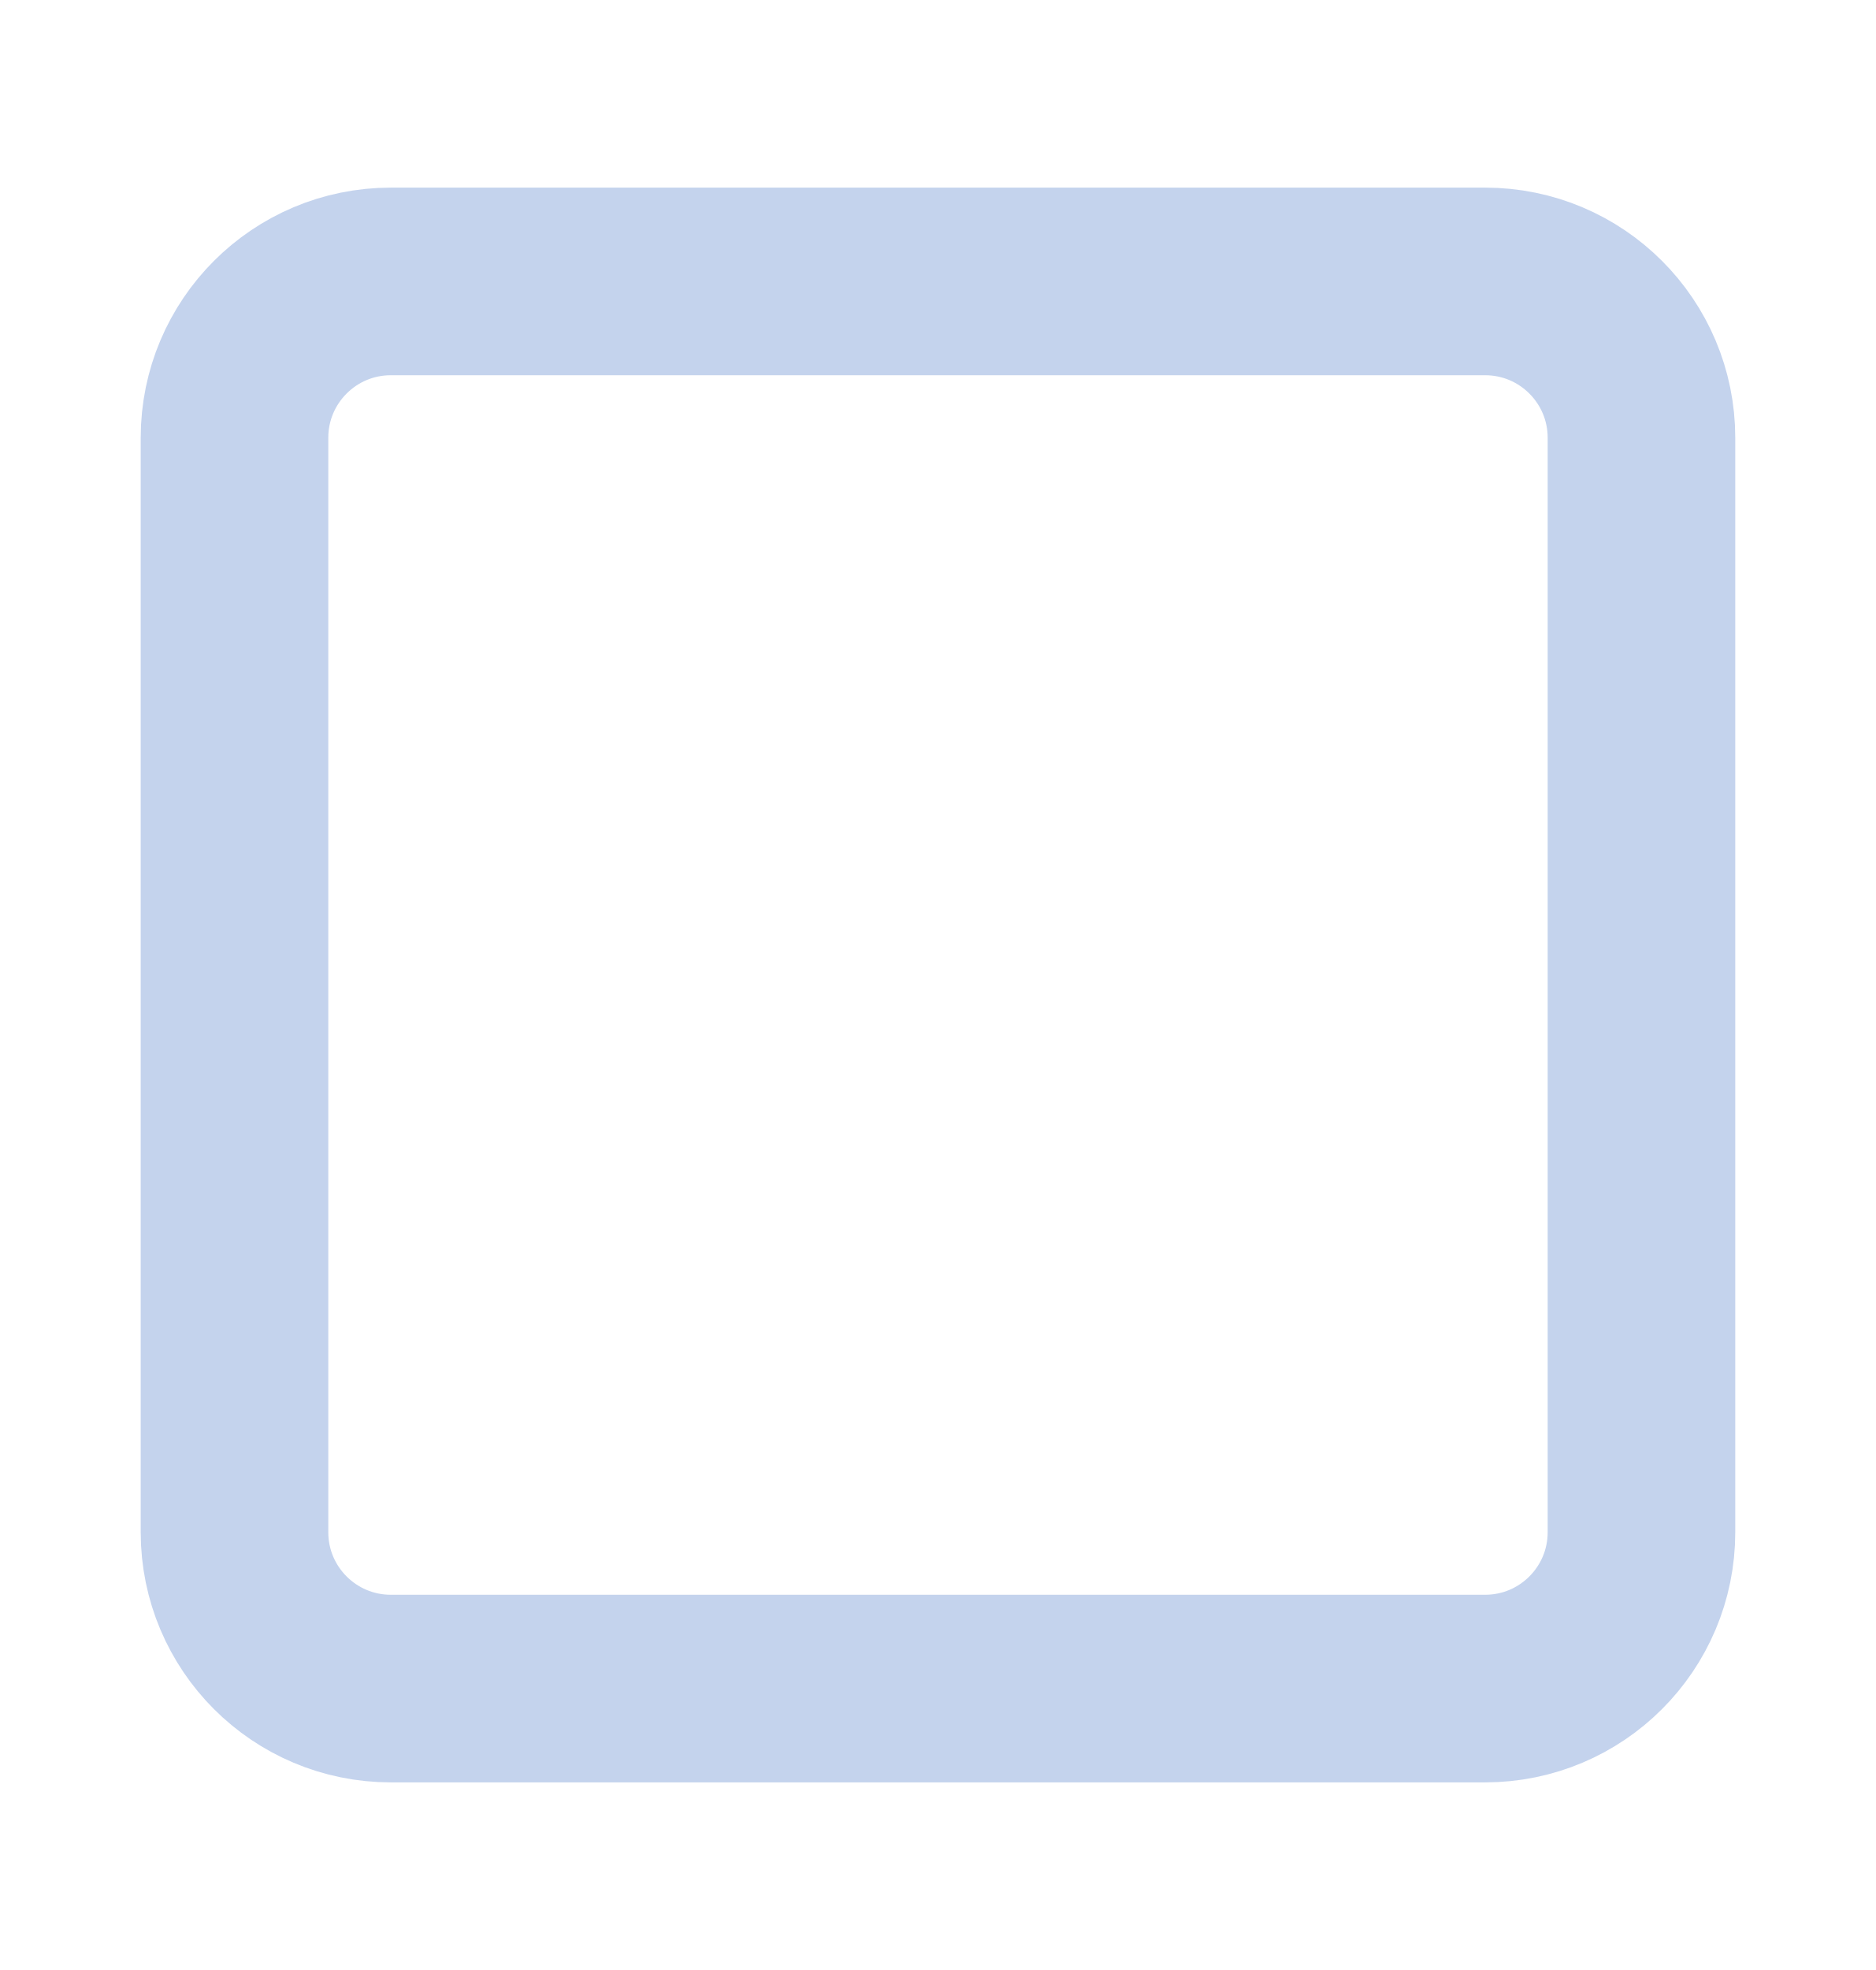
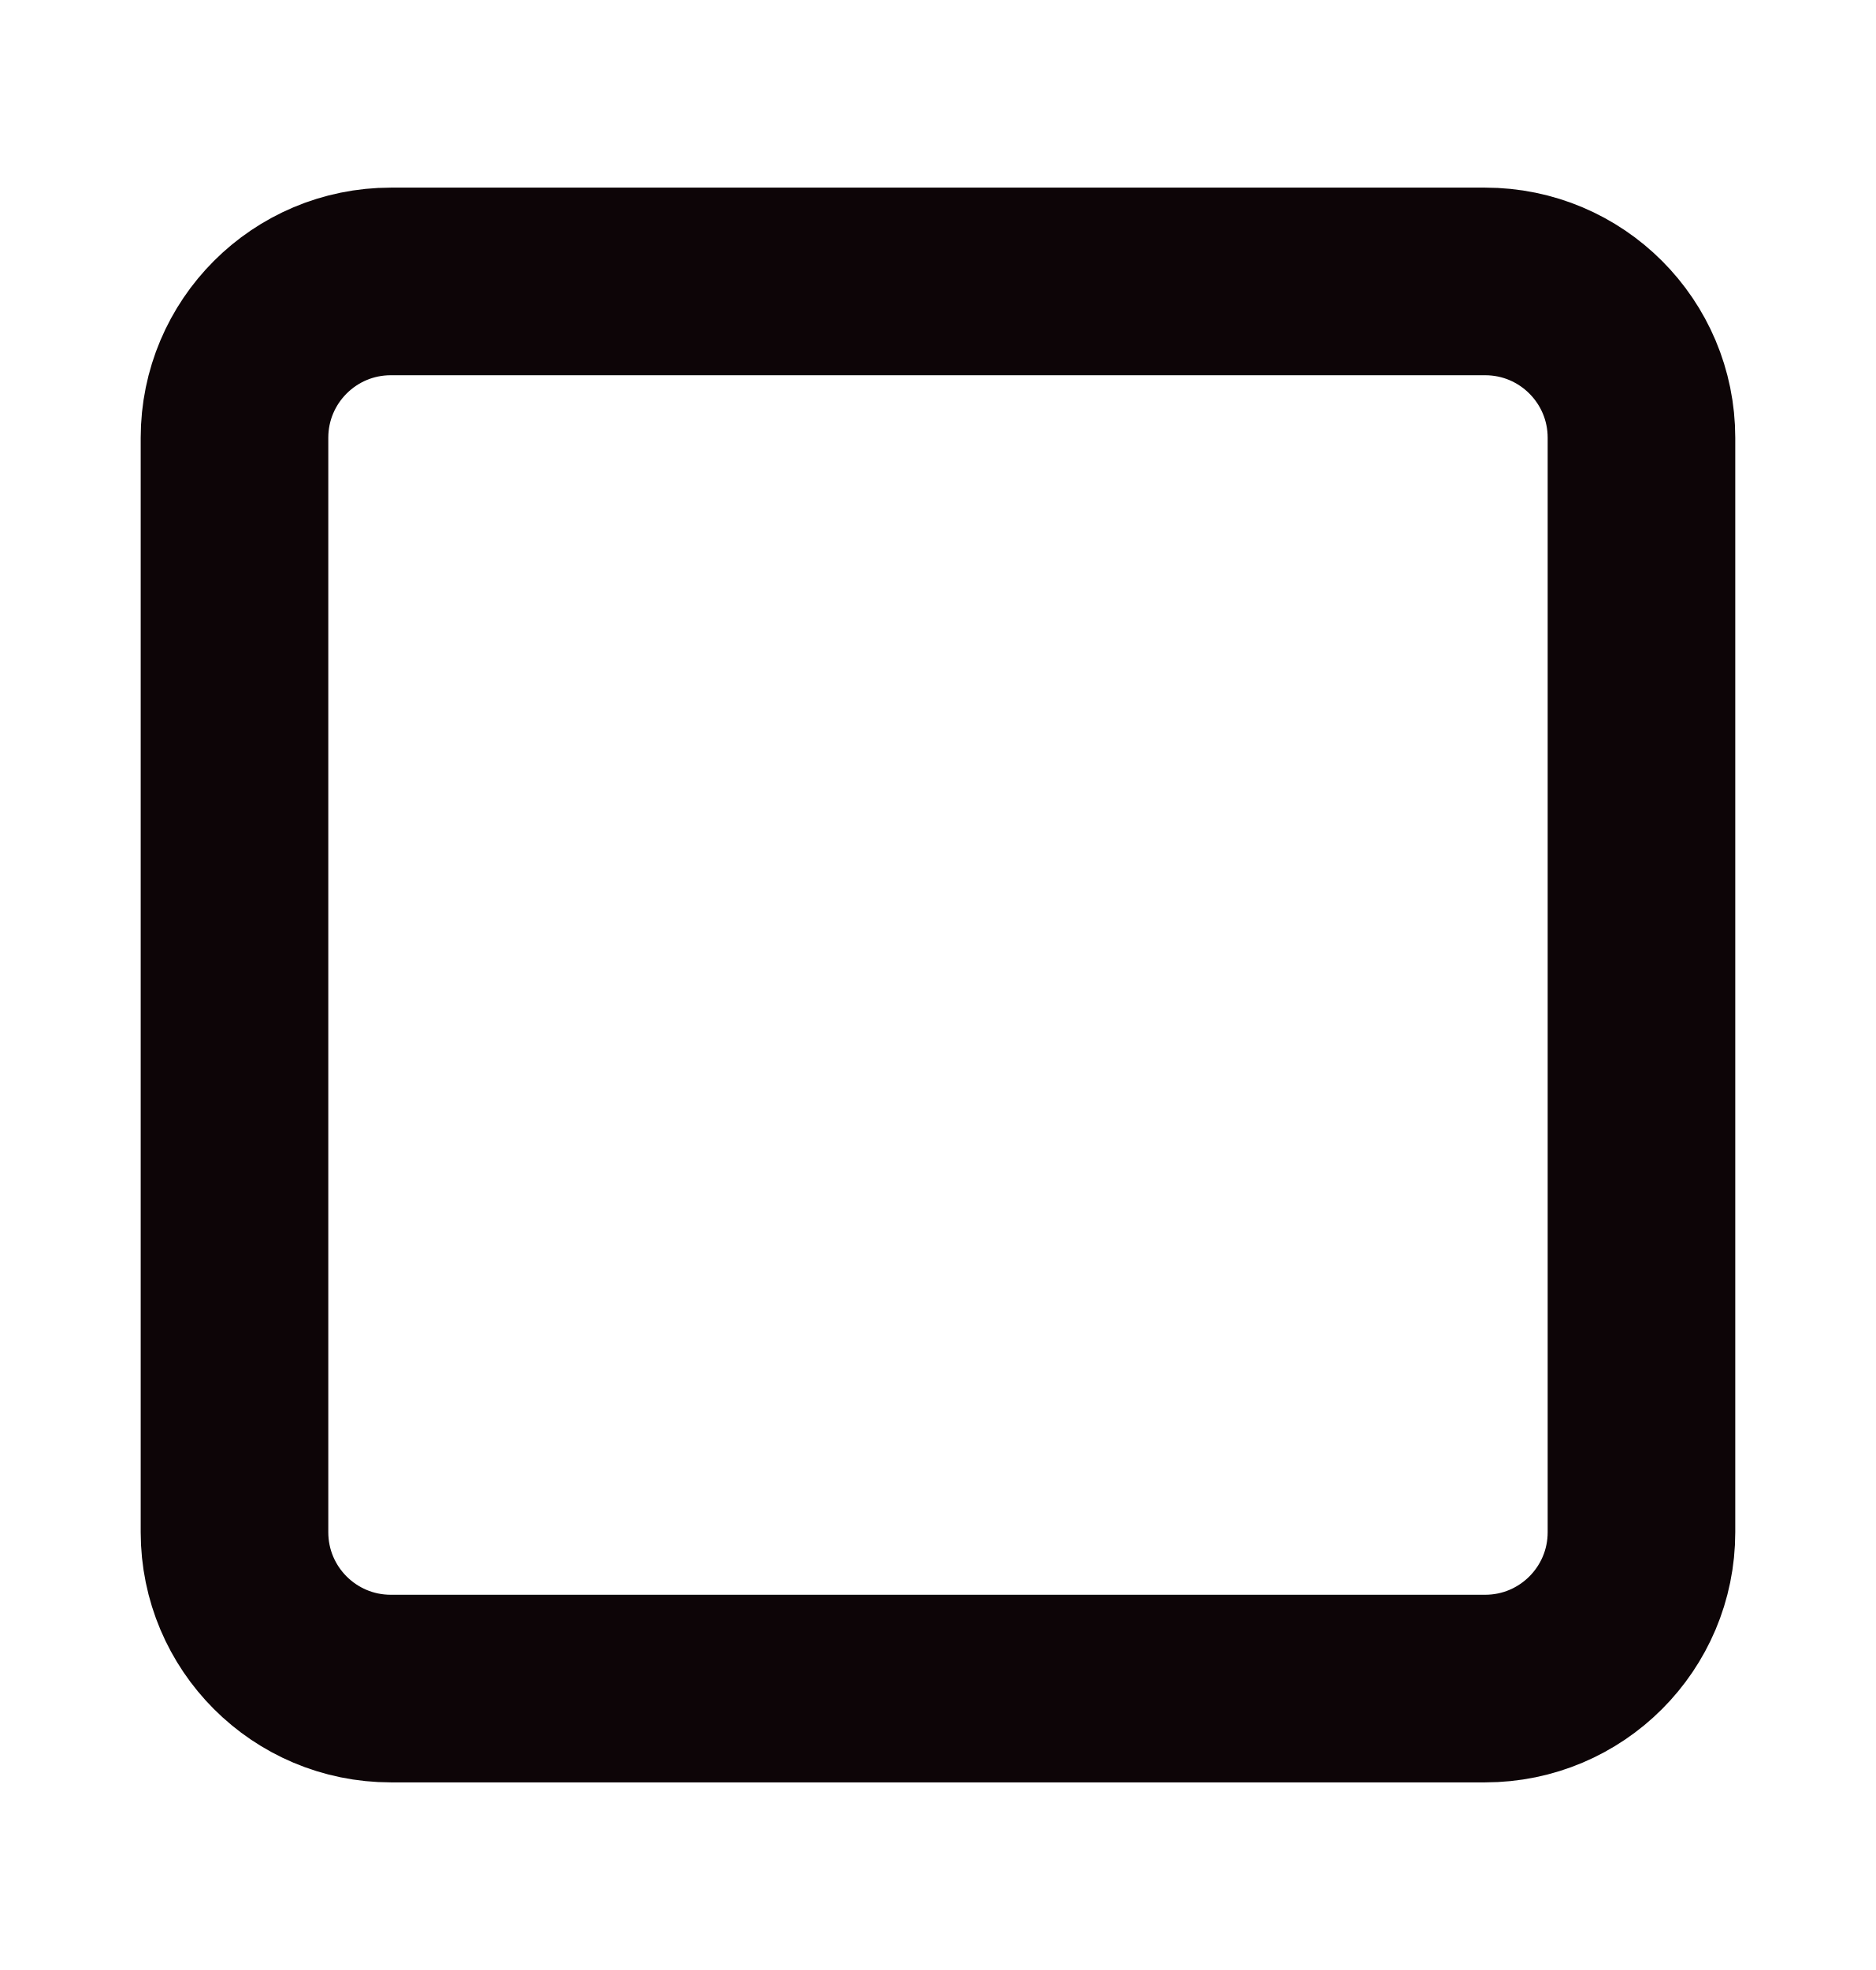
<svg xmlns="http://www.w3.org/2000/svg" width="20" height="21" viewBox="0 0 20 21" fill="none">
-   <path d="M15.833 3H4.167C3.246 3 2.5 3.746 2.5 4.667V16.333C2.5 17.254 3.246 18 4.167 18H15.833C16.754 18 17.5 17.254 17.5 16.333V4.667C17.5 3.746 16.754 3 15.833 3Z" stroke="#C4D3ED" stroke-width="2" stroke-linecap="round" stroke-linejoin="round" />
+   <path d="M15.833 3H4.167C3.246 3 2.5 3.746 2.5 4.667V16.333C2.5 17.254 3.246 18 4.167 18H15.833C16.754 18 17.5 17.254 17.5 16.333V4.667C17.5 3.746 16.754 3 15.833 3Z" stroke="#0d0507" stroke-width="2" stroke-linecap="round" stroke-linejoin="round" />
</svg>
